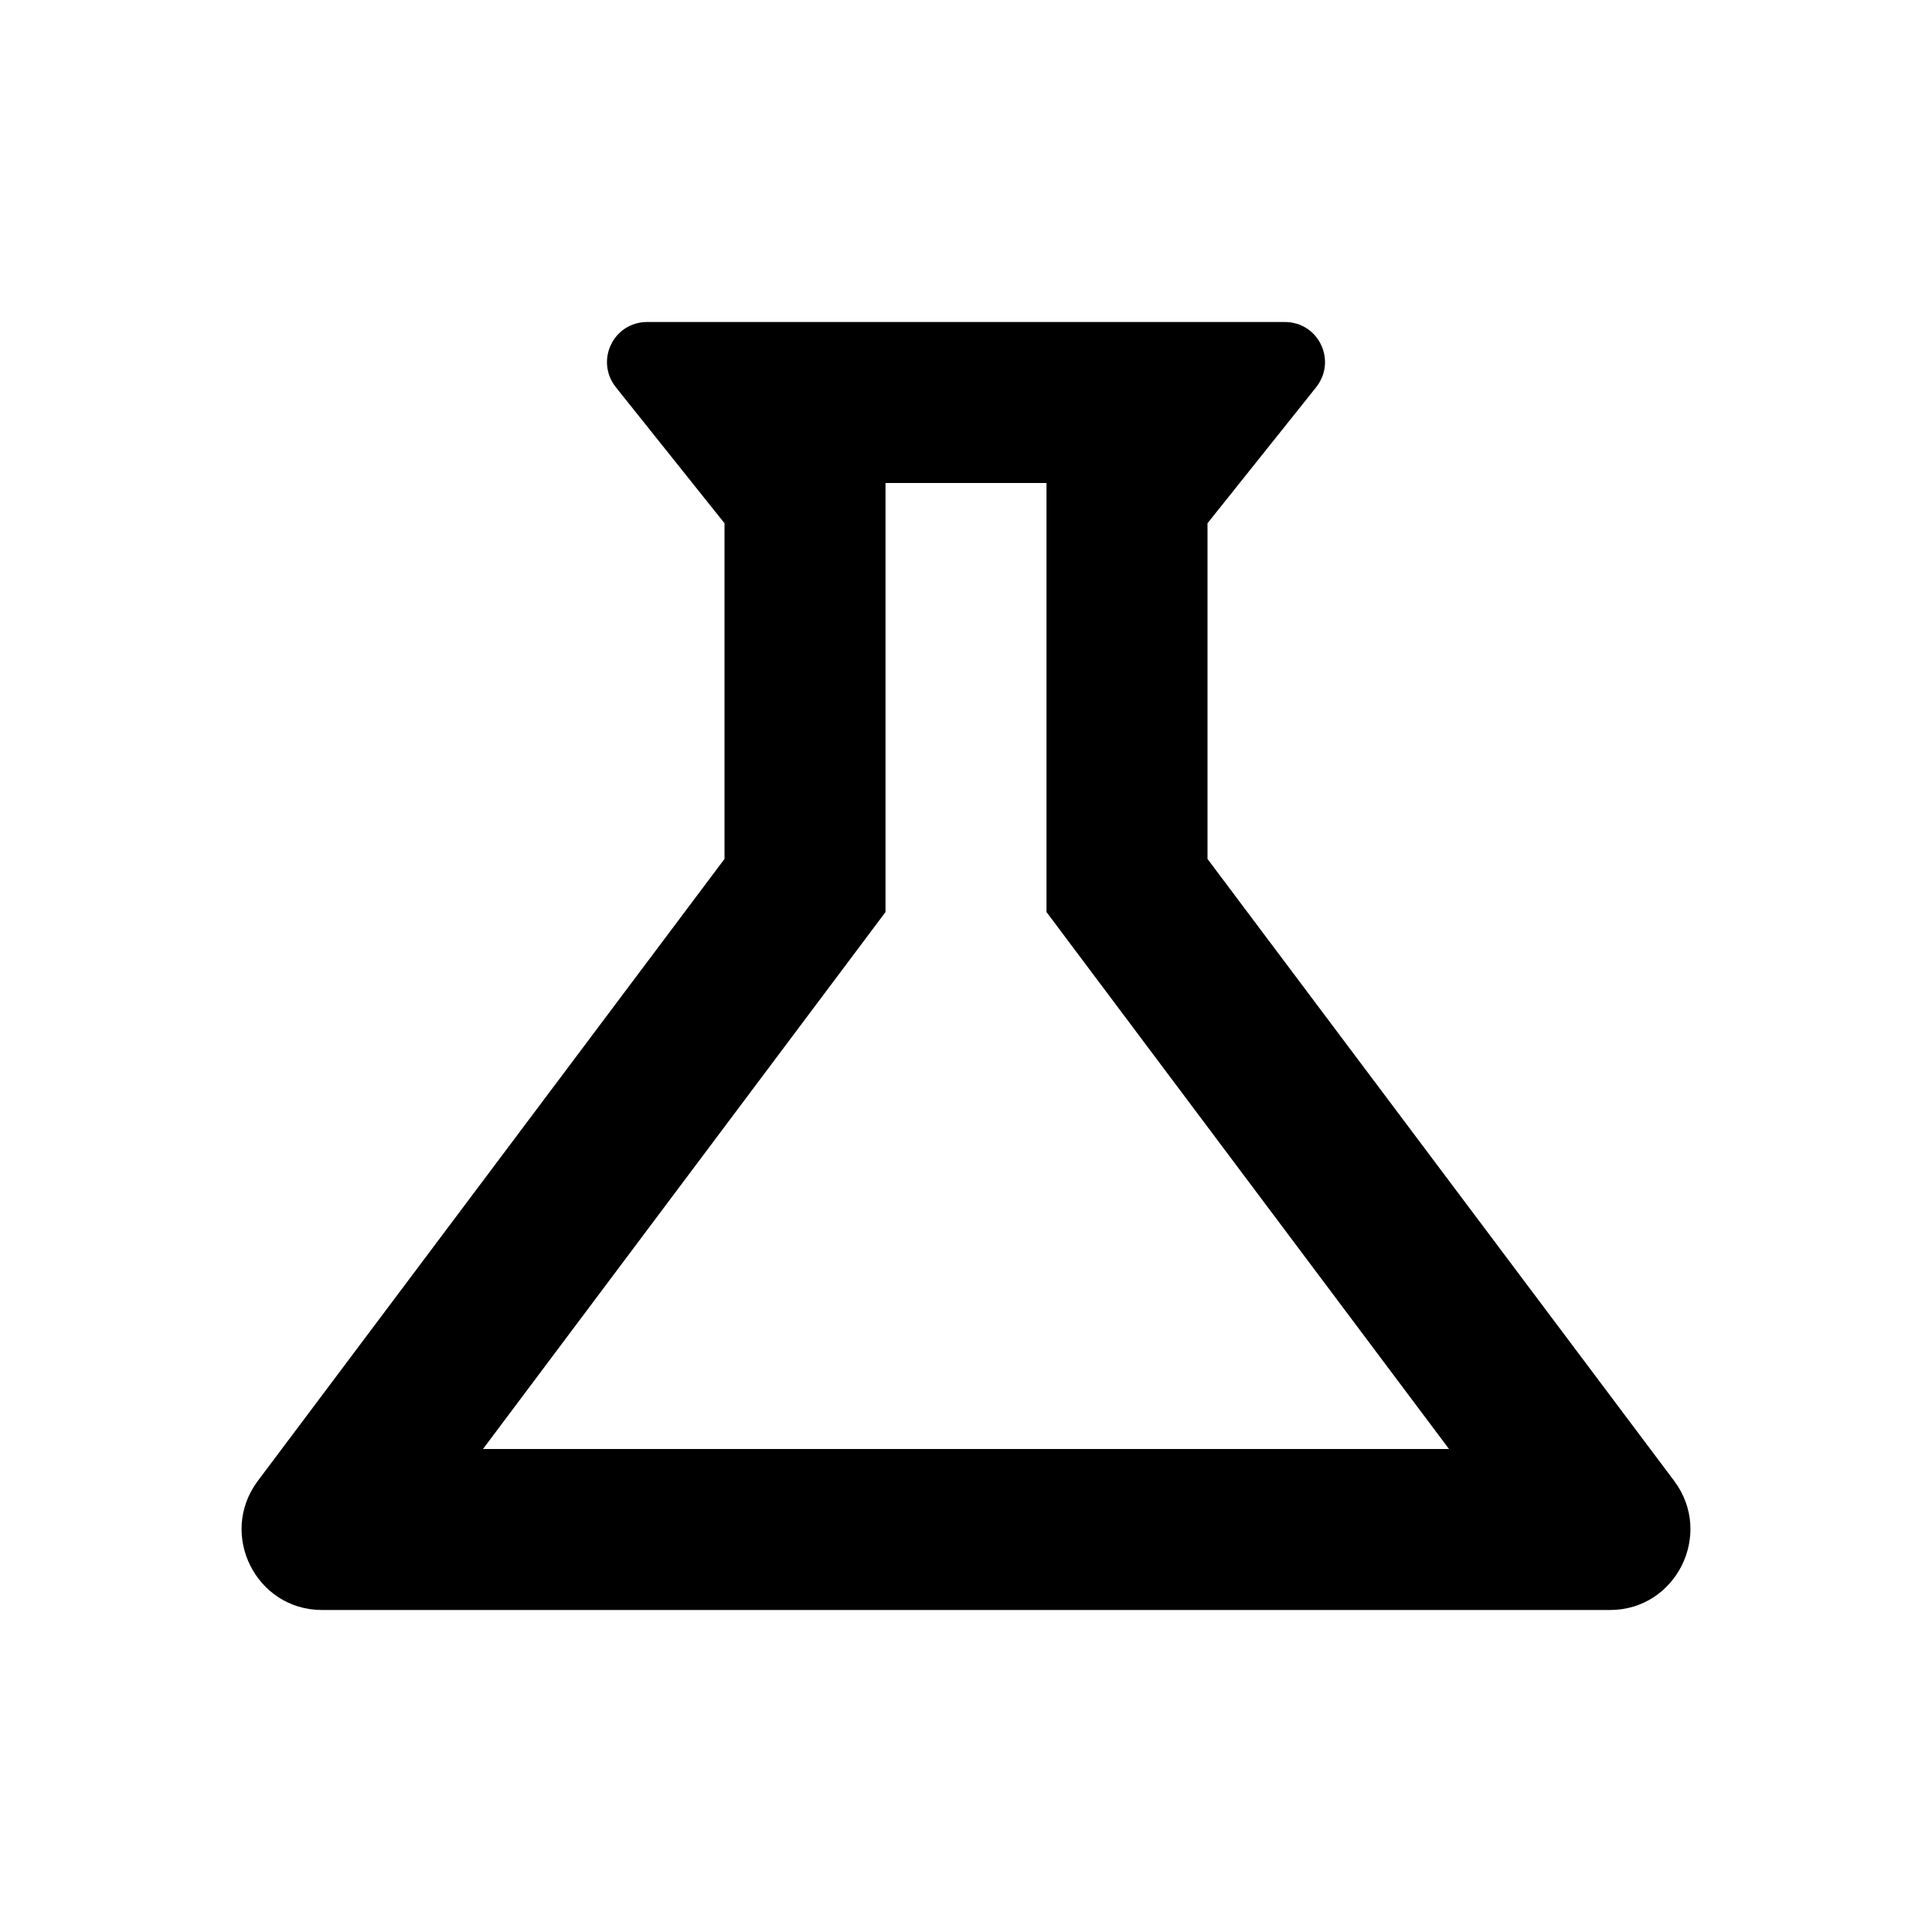
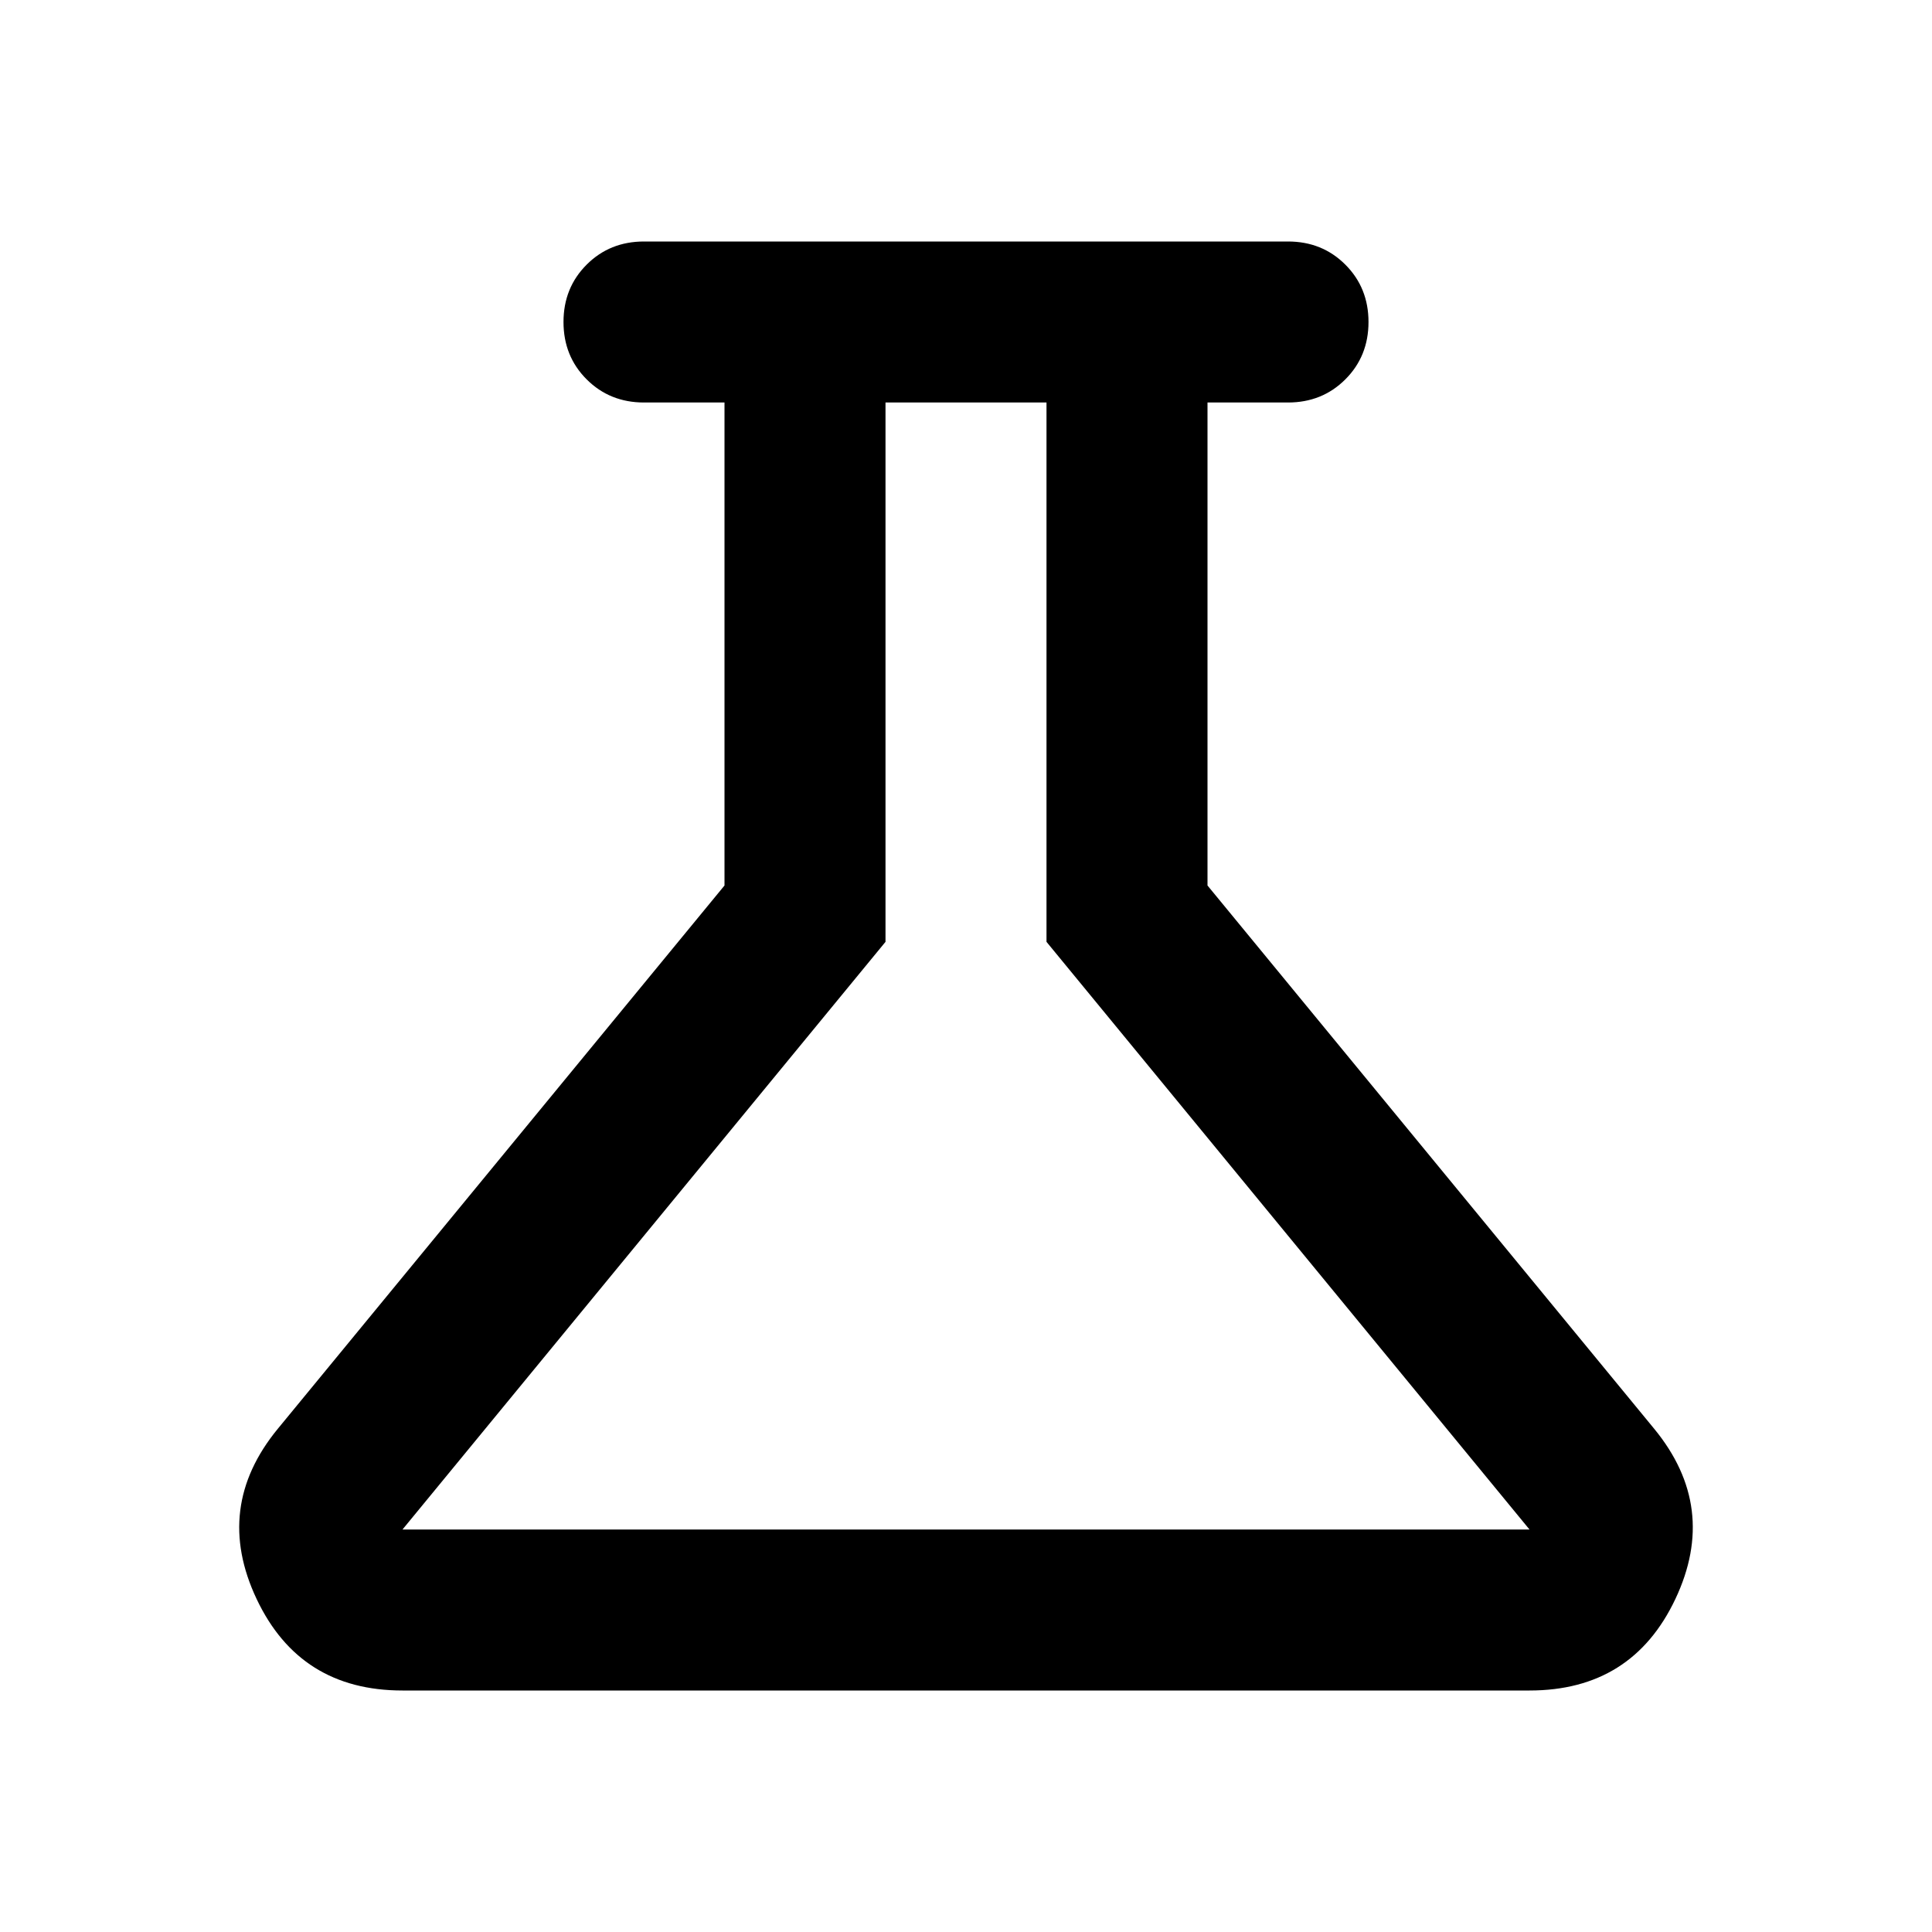
- <svg xmlns="http://www.w3.org/2000/svg" enable-background="new 0 0 24 24" height="24" viewBox="0 0 24 24" width="24">
-   <g>
-     <rect fill="none" height="24" width="24" />
-   </g>
-   <g>
-     <path d="M13,11.33L18,18H6l5-6.67V6h2 M15.96,4H8.04C7.62,4,7.39,4.48,7.65,4.81L9,6.5v4.17L3.2,18.4C2.71,19.06,3.18,20,4,20h16 c0.82,0,1.29-0.94,0.8-1.6L15,10.67V6.5l1.35-1.69C16.61,4.48,16.38,4,15.96,4L15.96,4z" />
-   </g>
+ <svg xmlns="http://www.w3.org/2000/svg" viewBox="0 -960 960 960">
+   <path d="M200-120q-51 0-72.5-45.5T138-250l222-270v-240h-40q-17 0-28.5-11.5T280-800q0-17 11.5-28.5T320-840h320q17 0 28.5 11.5T680-800q0 17-11.5 28.5T640-760h-40v240l222 270q32 39 10.5 84.5T760-120H200Zm0-80h560L520-492v-268h-80v268L200-200Zm280-280Z" />
</svg>
